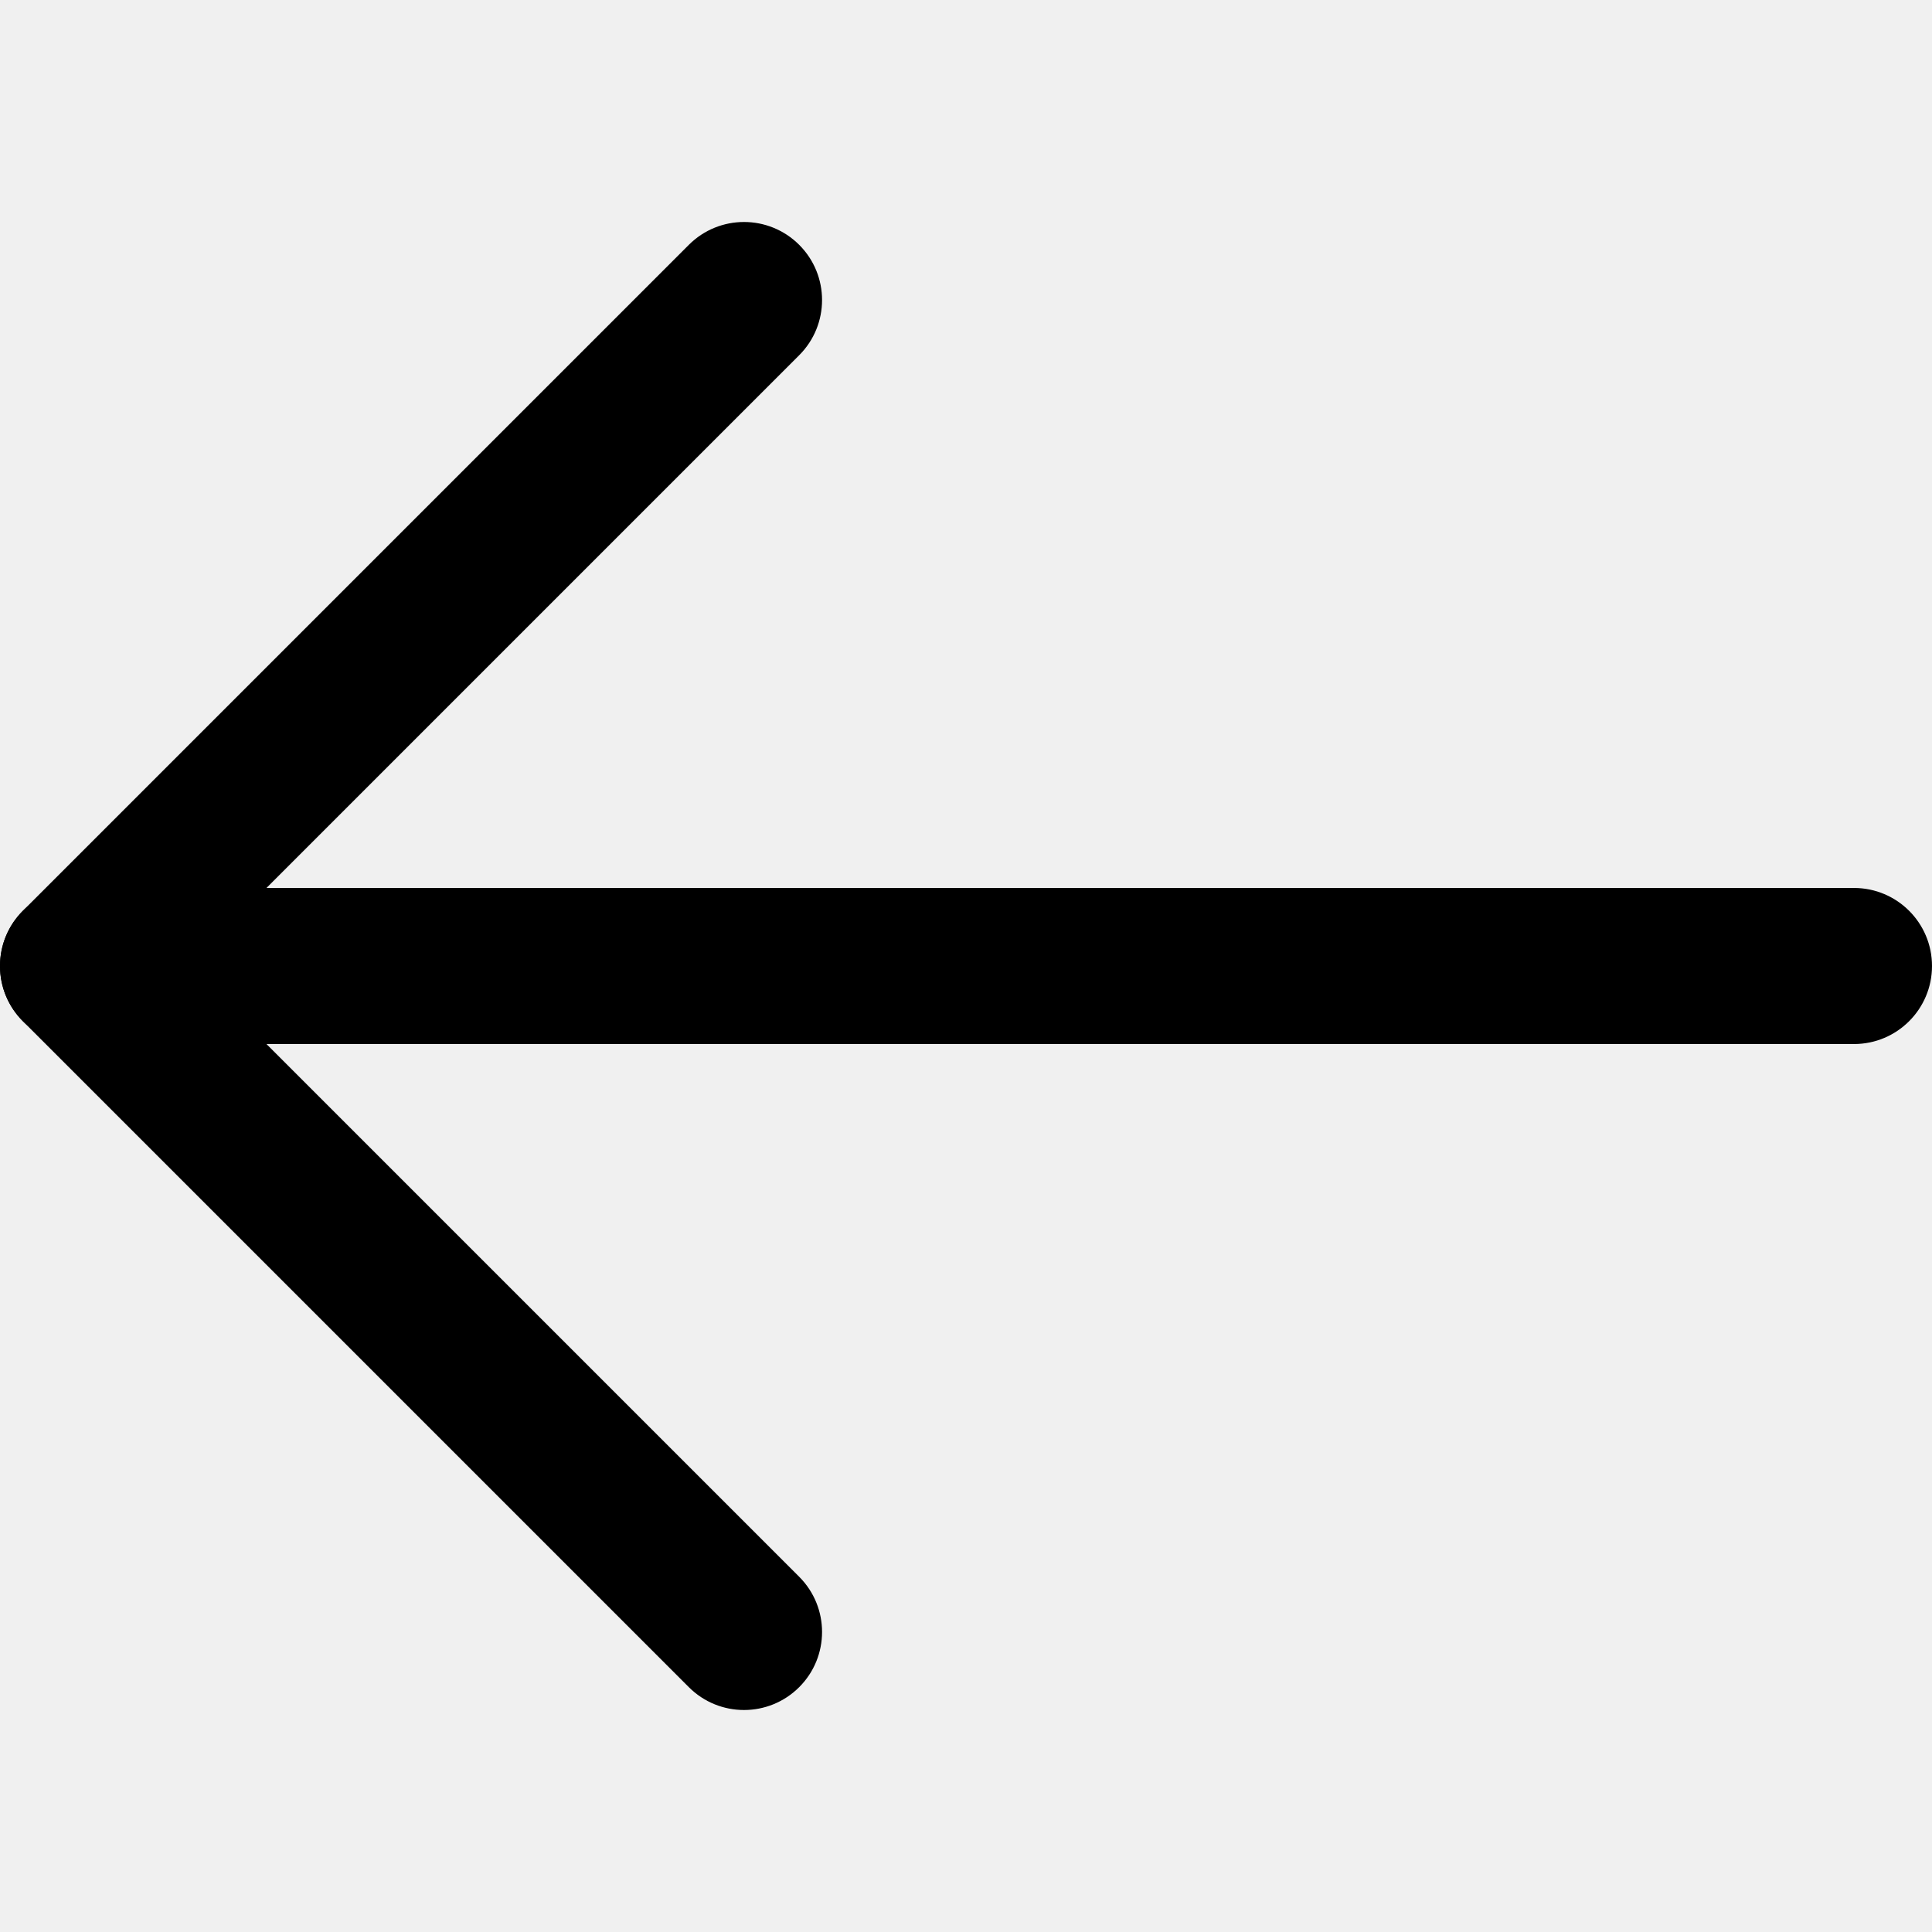
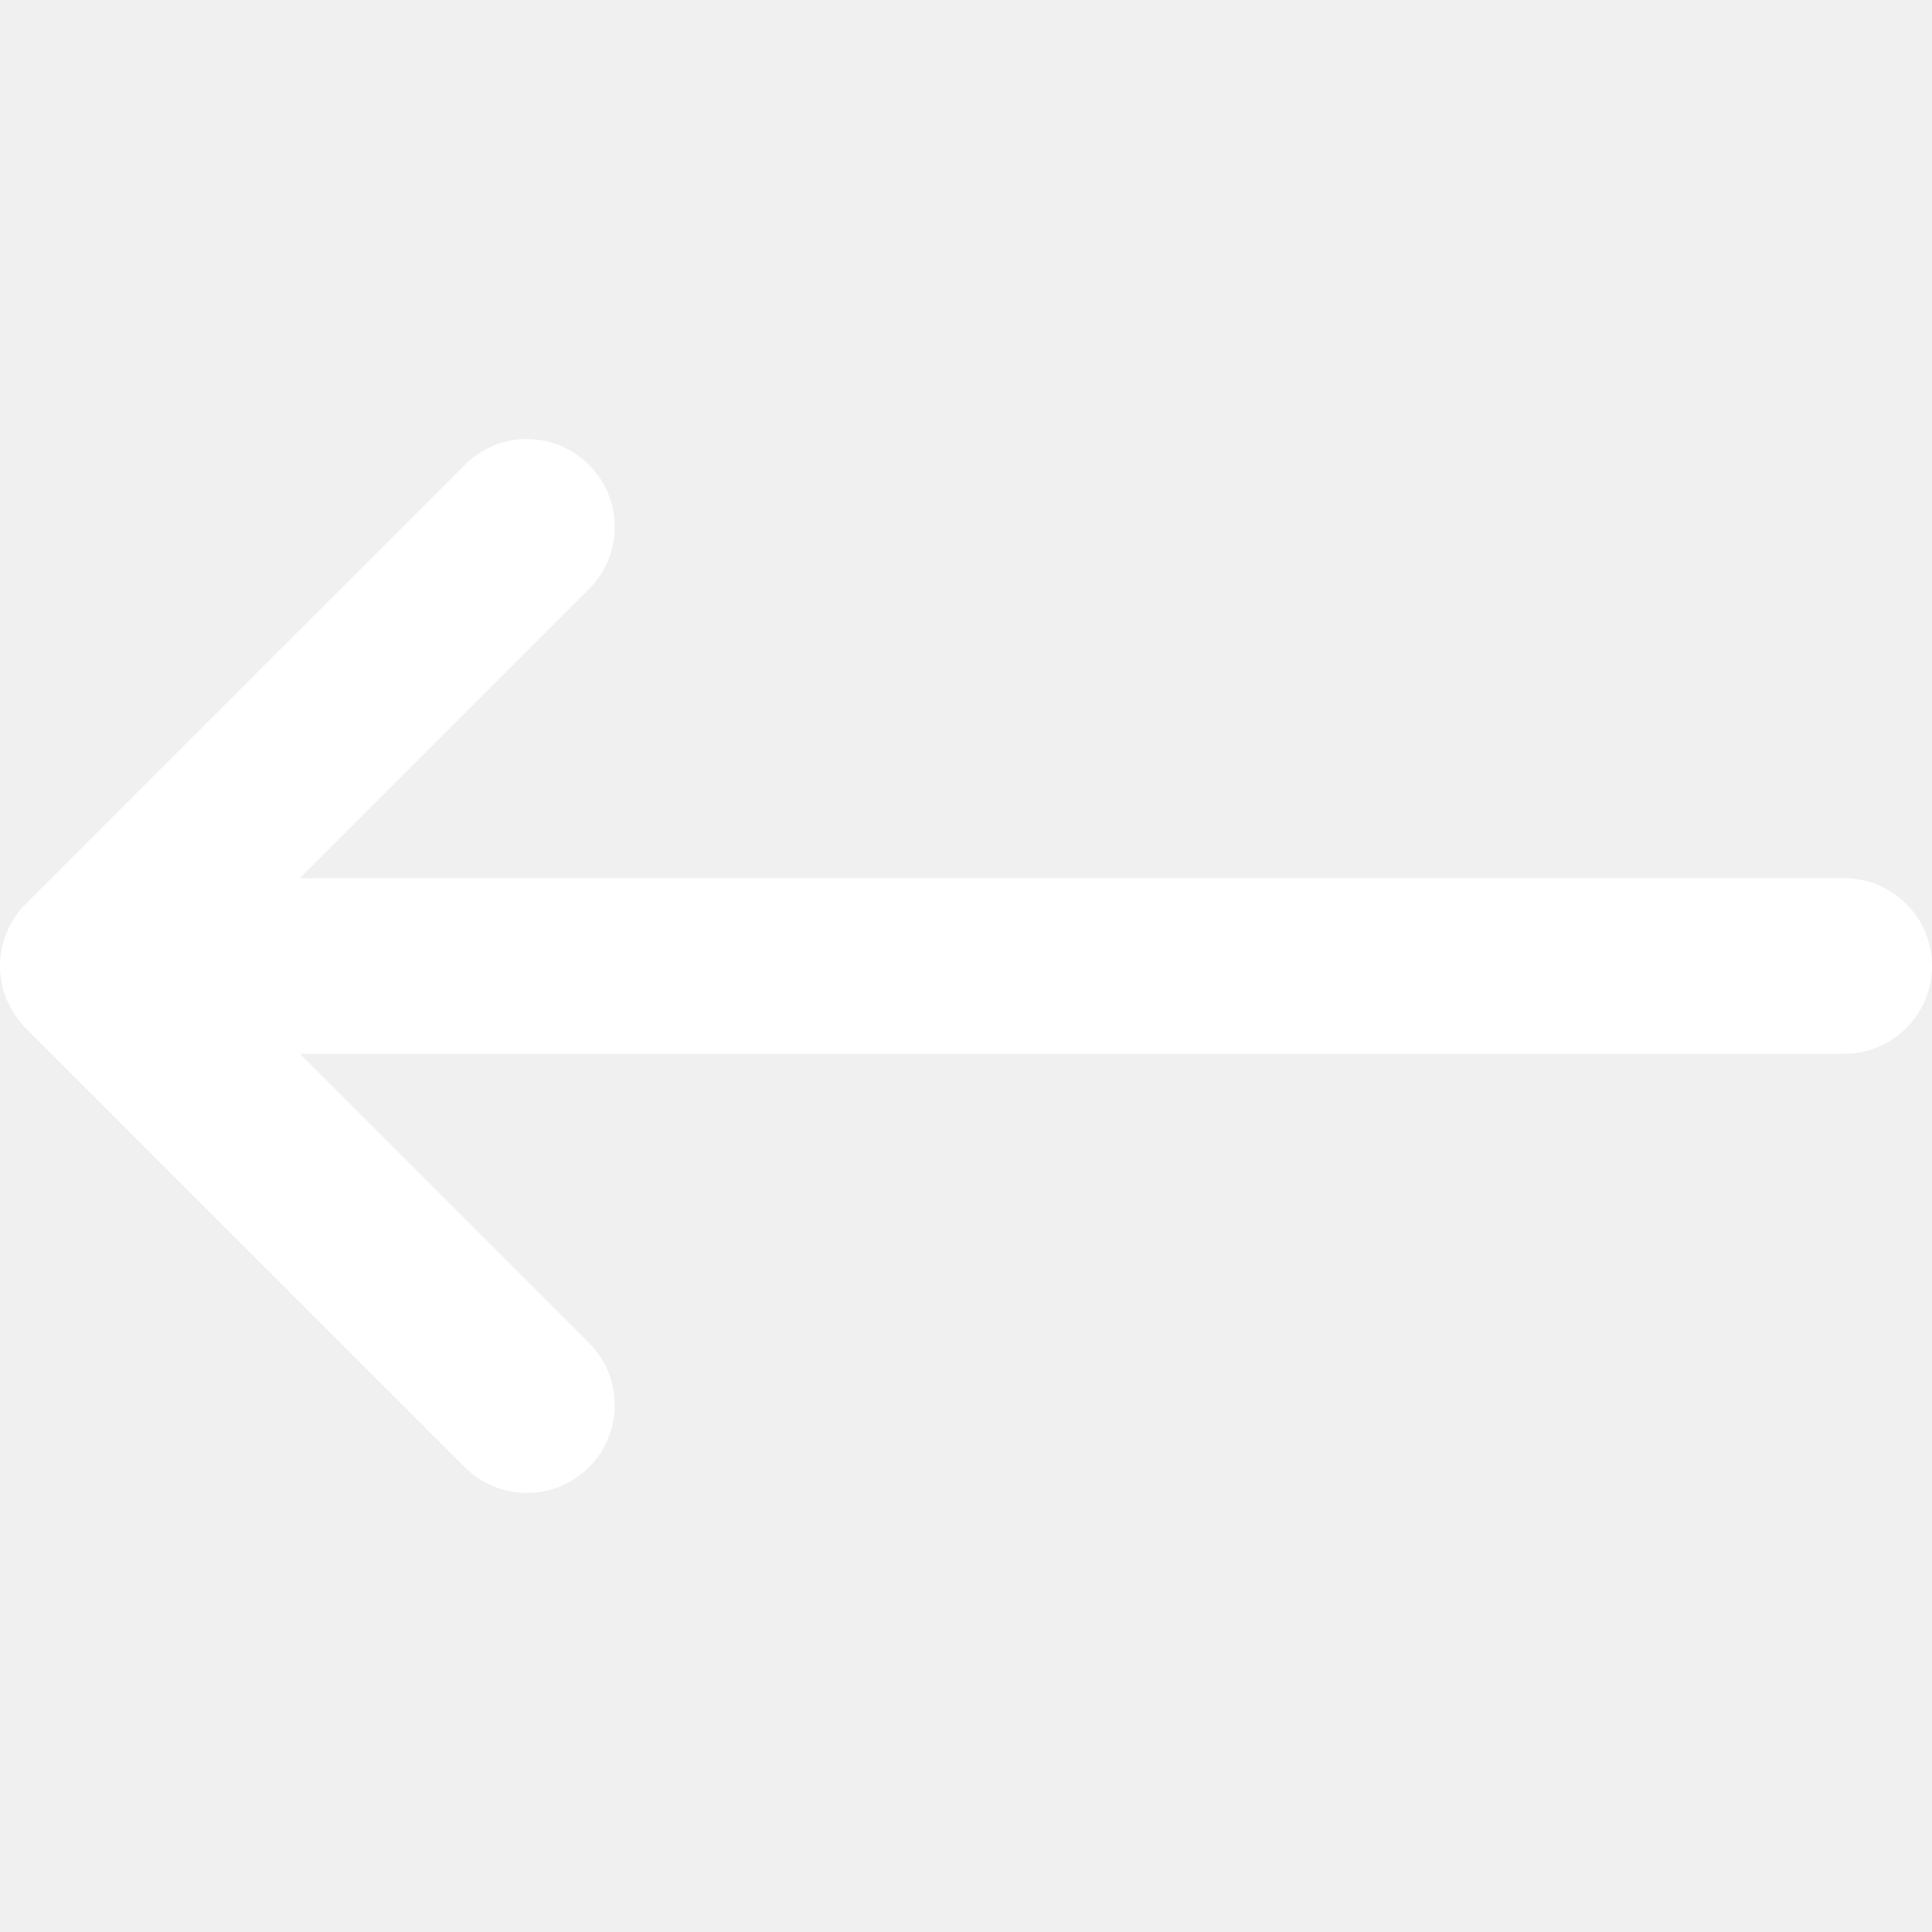
- <svg xmlns="http://www.w3.org/2000/svg" version="1.1" id="Layer_1" x="0px" y="0px" viewBox="0 0 512 512" style="enable-background:new 0 0 512 512;" xml:space="preserve">
+ <svg xmlns="http://www.w3.org/2000/svg" version="1.1" id="Layer_1" x="0px" y="0px" viewBox="0 0 512 512" style="enable-background:new 0 0 512 512;" xml:space="preserve" width="512px" height="512px" class="">
  <g>
-     <g>
-       <path d="M491.318,235.318H20.682C9.26,235.318,0,244.578,0,256c0,11.423,9.26,20.682,20.682,20.682h470.636    c11.423,0,20.682-9.259,20.682-20.682C512,244.578,502.741,235.318,491.318,235.318z" />
-     </g>
+     <path d="M3.919,243.077c-0.223,0.33-0.414,0.675-0.618,1.015c-0.186,0.31-0.382,0.614-0.552,0.936  c-0.186,0.349-0.346,0.709-0.514,1.066c-0.157,0.332-0.321,0.658-0.464,0.998c-0.144,0.349-0.261,0.706-0.388,1.06  c-0.129,0.362-0.268,0.718-0.38,1.089c-0.107,0.358-0.188,0.721-0.279,1.085c-0.093,0.374-0.199,0.743-0.275,1.125  c-0.084,0.422-0.133,0.849-0.194,1.275c-0.047,0.326-0.109,0.645-0.143,0.976c-0.15,1.53-0.15,3.07,0,4.6  c0.034,0.33,0.096,0.65,0.143,0.976c0.061,0.425,0.11,0.853,0.194,1.275c0.076,0.382,0.18,0.749,0.275,1.125  c0.092,0.362,0.171,0.726,0.279,1.085c0.112,0.369,0.251,0.726,0.38,1.089c0.127,0.354,0.244,0.711,0.388,1.06  c0.143,0.34,0.307,0.666,0.464,0.998c0.168,0.355,0.327,0.715,0.514,1.064c0.171,0.321,0.366,0.625,0.552,0.936  c0.203,0.34,0.394,0.684,0.618,1.015c0.234,0.351,0.493,0.68,0.745,1.015c0.205,0.272,0.393,0.549,0.608,0.813  c0.489,0.596,1.002,1.168,1.548,1.711l116.36,116.36c4.544,4.544,10.501,6.817,16.455,6.817c5.956,0,11.913-2.271,16.455-6.817  c9.089-9.089,9.089-23.824,0-32.912l-76.636-76.636h409.272c12.853,0,23.273-10.42,23.273-23.273  c0-12.853-10.42-23.273-23.273-23.273H79.456l76.636-76.636c9.089-9.089,9.089-23.824,0-32.912c-9.087-9.089-23.824-9.089-32.912,0  L6.82,239.538c-0.546,0.543-1.06,1.116-1.548,1.711c-0.216,0.264-0.403,0.541-0.608,0.813  C4.412,242.397,4.153,242.726,3.919,243.077z" data-original="#3D6DEB" class="active-path" data-old_color="#3D6DEB" fill="#FFFFFF" />
  </g>
-   <g>
-     <g>
-       <path d="M49.932,256L211.795,94.136c8.077-8.077,8.077-21.172,0-29.249c-8.077-8.076-21.172-8.076-29.249,0L6.058,241.375    c-8.077,8.077-8.077,21.172,0,29.249l176.488,176.488c4.038,4.039,9.332,6.058,14.625,6.058c5.293,0,10.587-2.019,14.625-6.058    c8.077-8.077,8.077-21.172,0-29.249L49.932,256z" />
-     </g>
-   </g>
-   <g>
- </g>
-   <g>
- </g>
-   <g>
- </g>
-   <g>
- </g>
-   <g>
- </g>
-   <g>
- </g>
-   <g>
- </g>
-   <g>
- </g>
-   <g>
- </g>
-   <g>
- </g>
-   <g>
- </g>
-   <g>
- </g>
-   <g>
- </g>
-   <g>
- </g>
-   <g>
- </g>
</svg>
